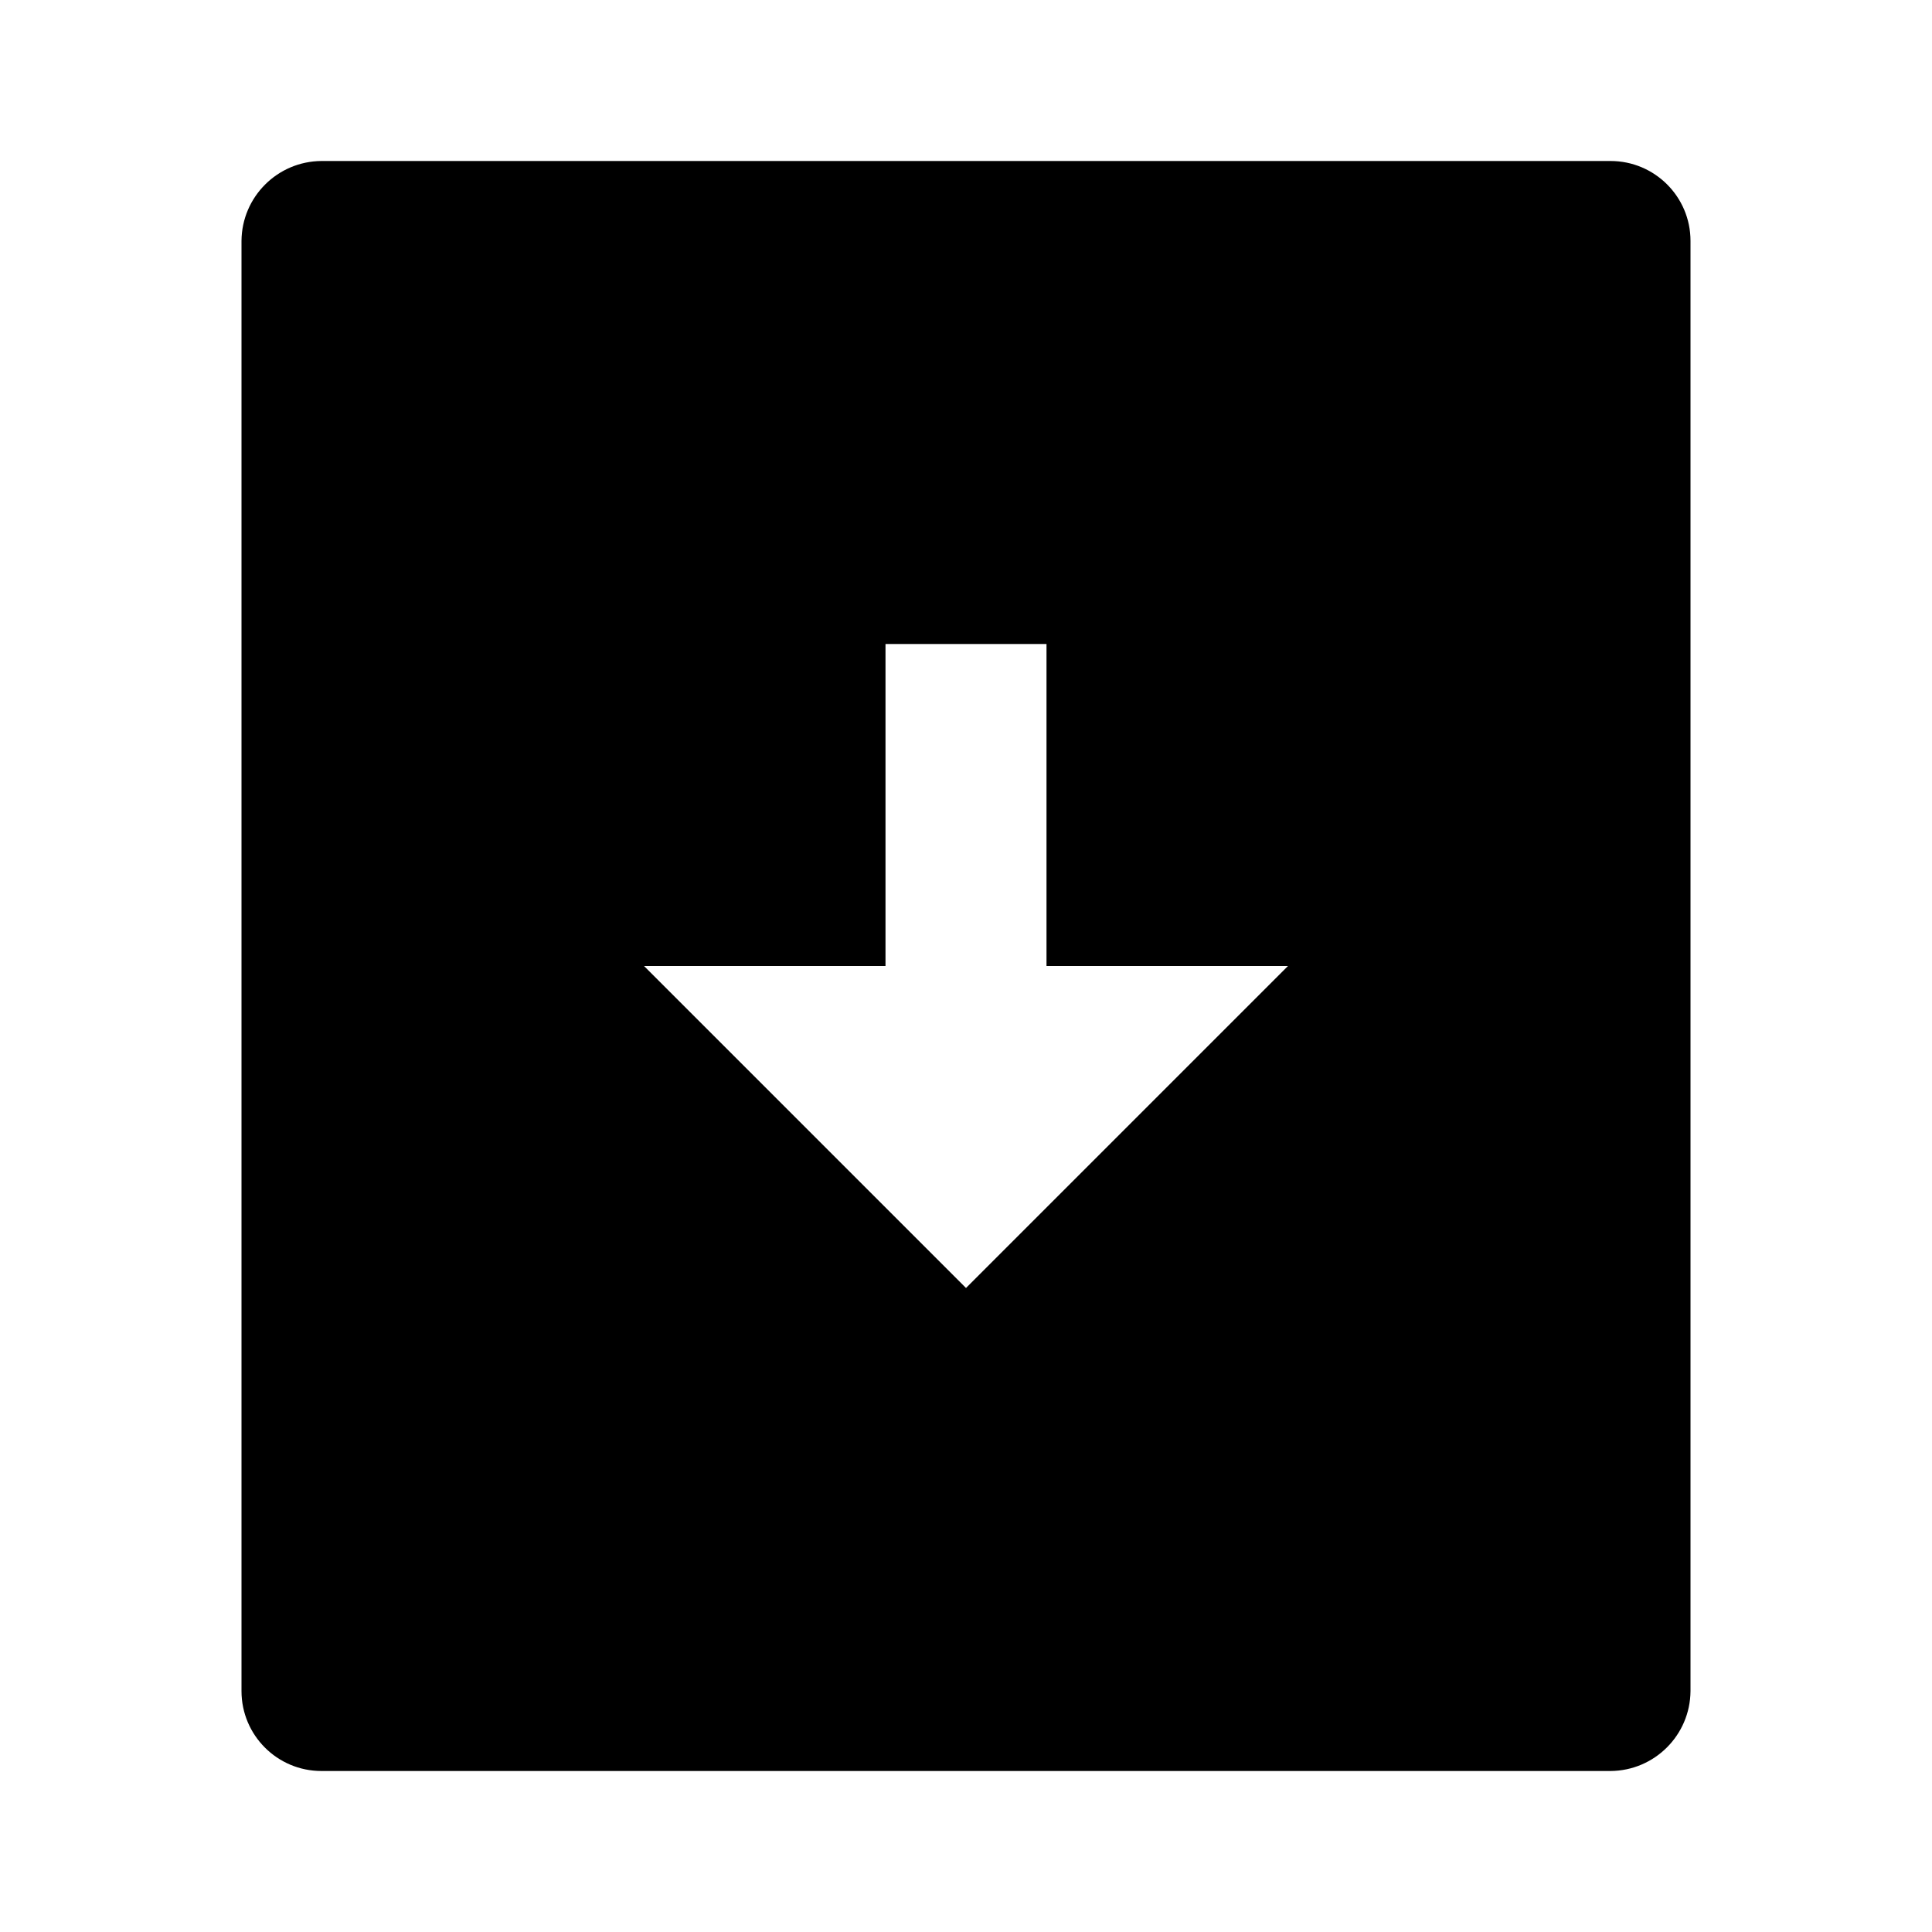
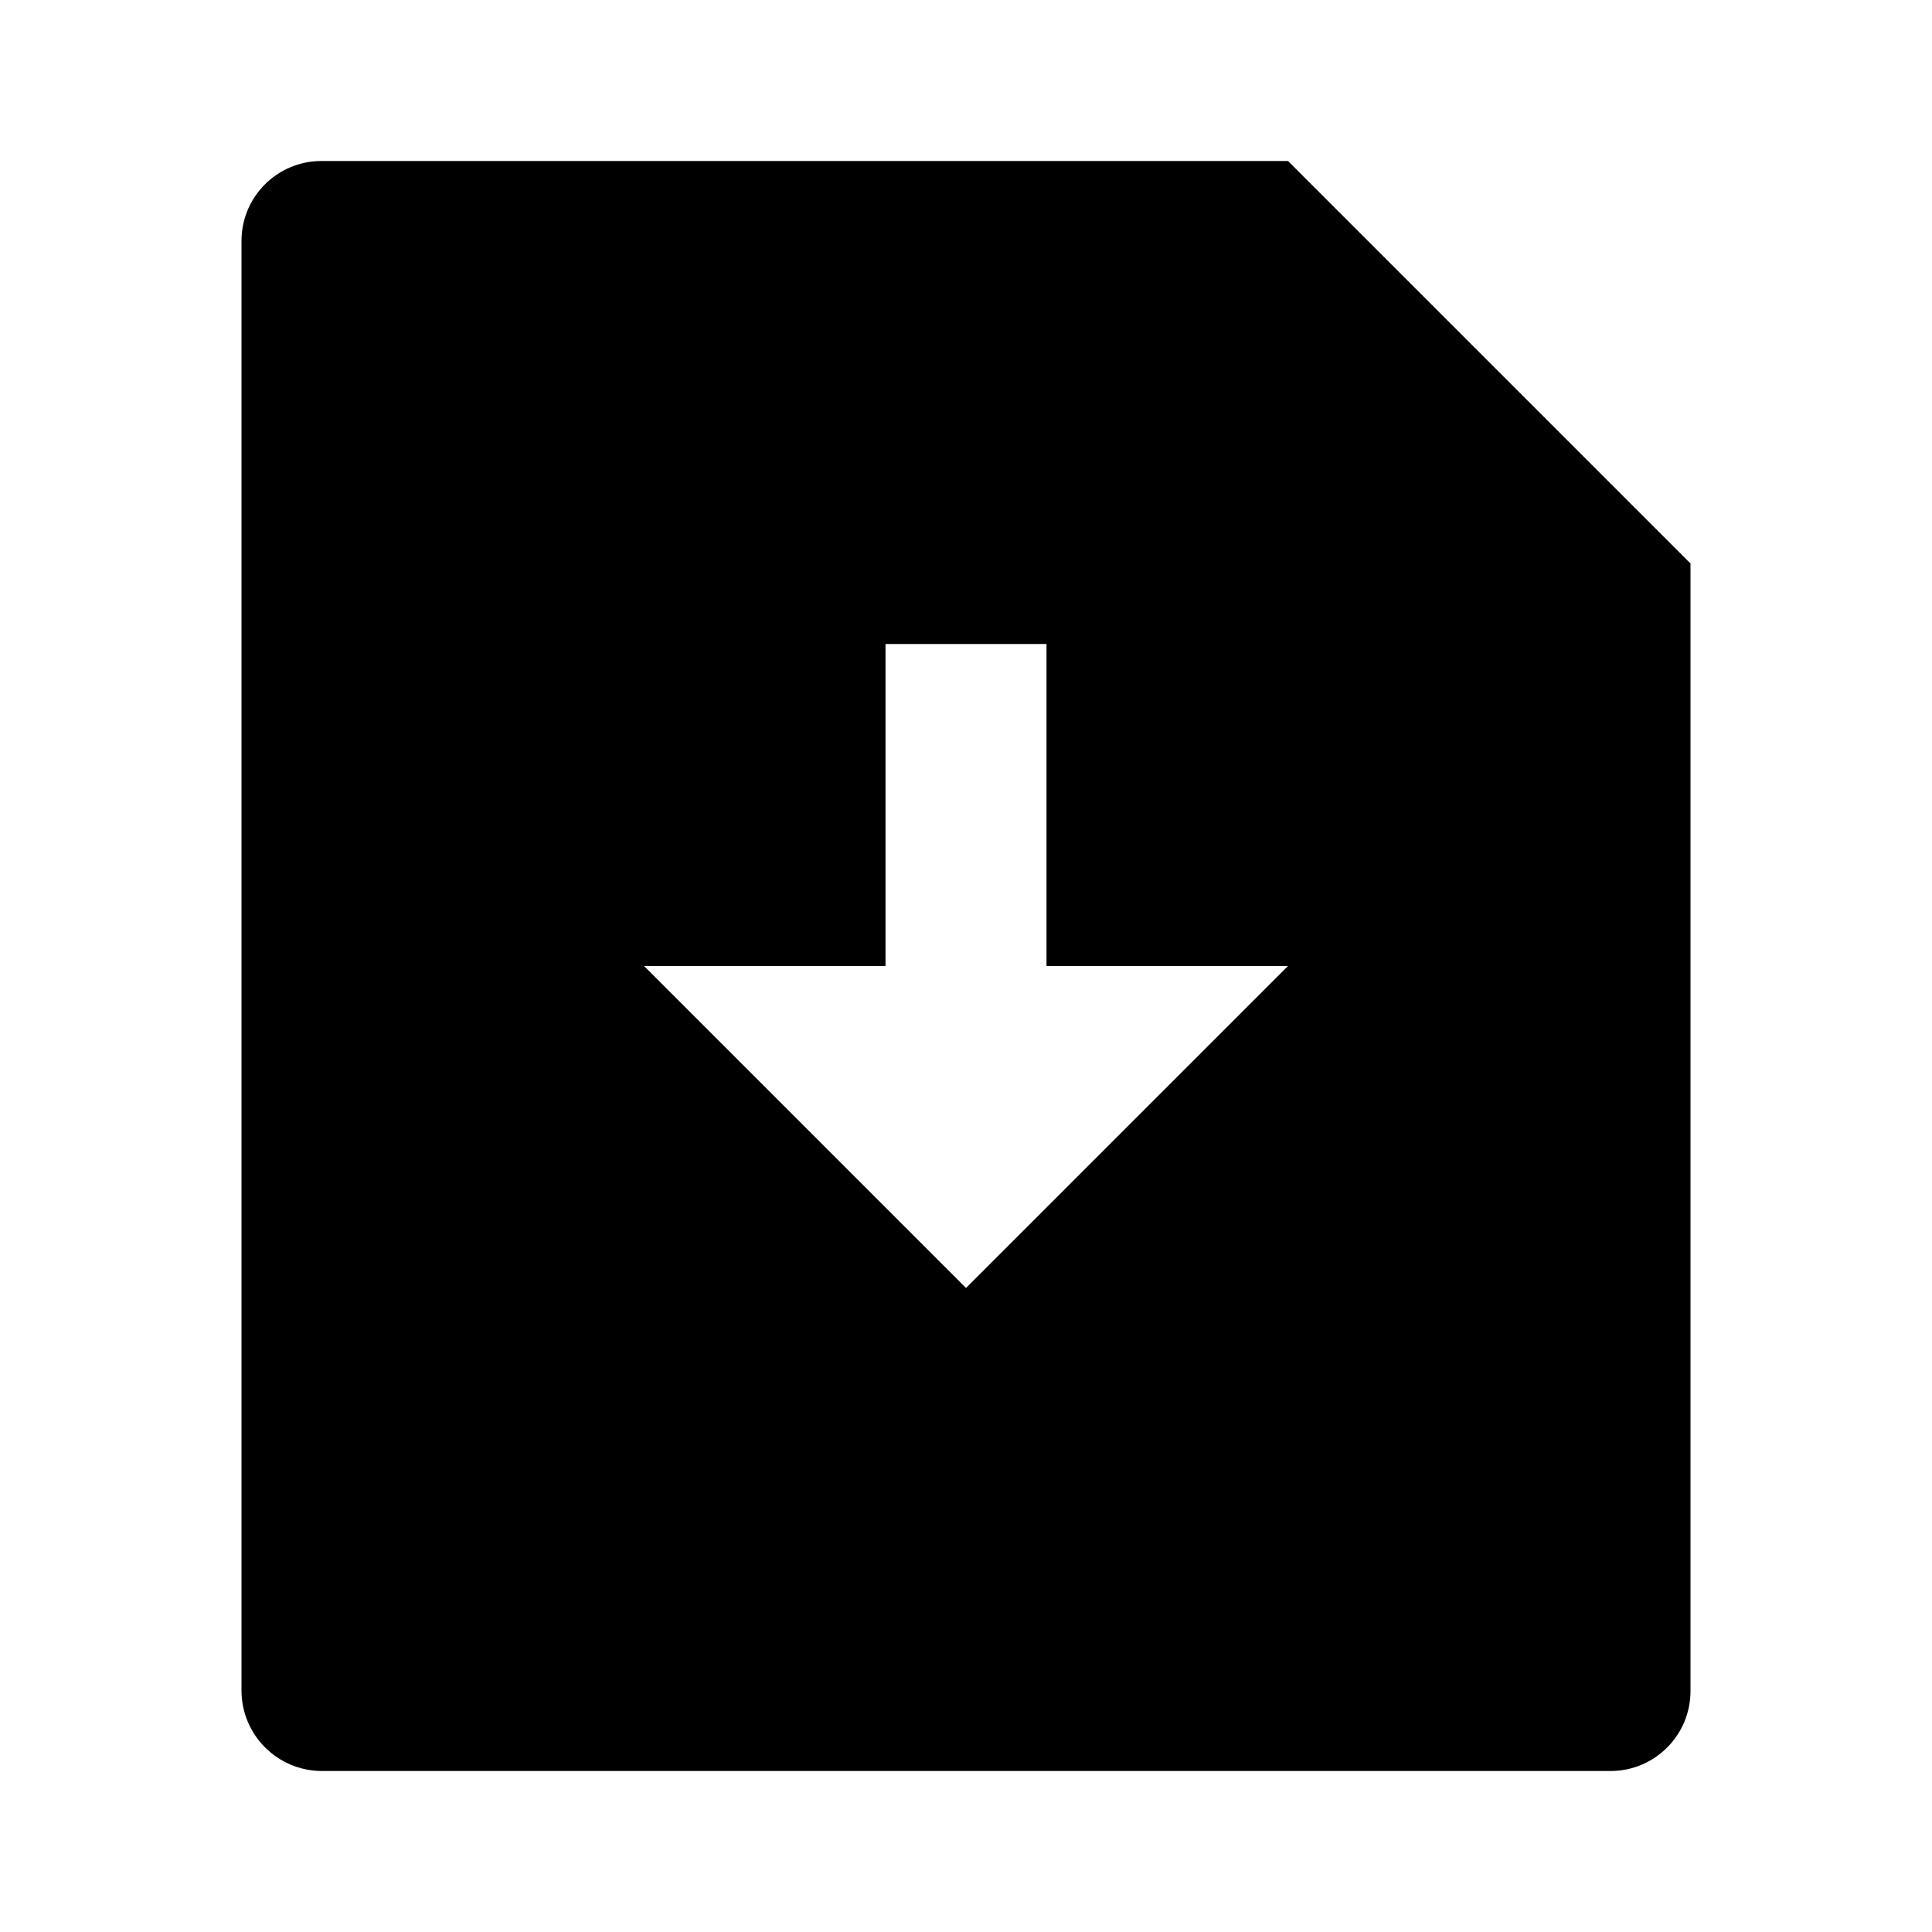
<svg xmlns="http://www.w3.org/2000/svg" viewBox="0 0 24 24">
  <g>
    <path fill="none" d="M0 0h24v24H0z" />
-     <path d="M21 2.992v18.016a1 1 0 0 1-.993.992H3.993A.993.993 0 0 1 3 21.008V2.992A1 1 0 0 1 3.993 2h16.014c.548 0 .993.444.993.992zM13 12V8h-2v4H8l4 4 4-4h-3z" />
+     <path fill="#000" d="M16 2l5 5v14.008a.993.993 0 0 1-.993.992H3.993A1 1 0 0 1 3 21.008V2.992C3 2.444 3.445 2 3.993 2H16zm-3 10V8h-2v4H8l4 4 4-4h-3z" />
  </g>
</svg>
